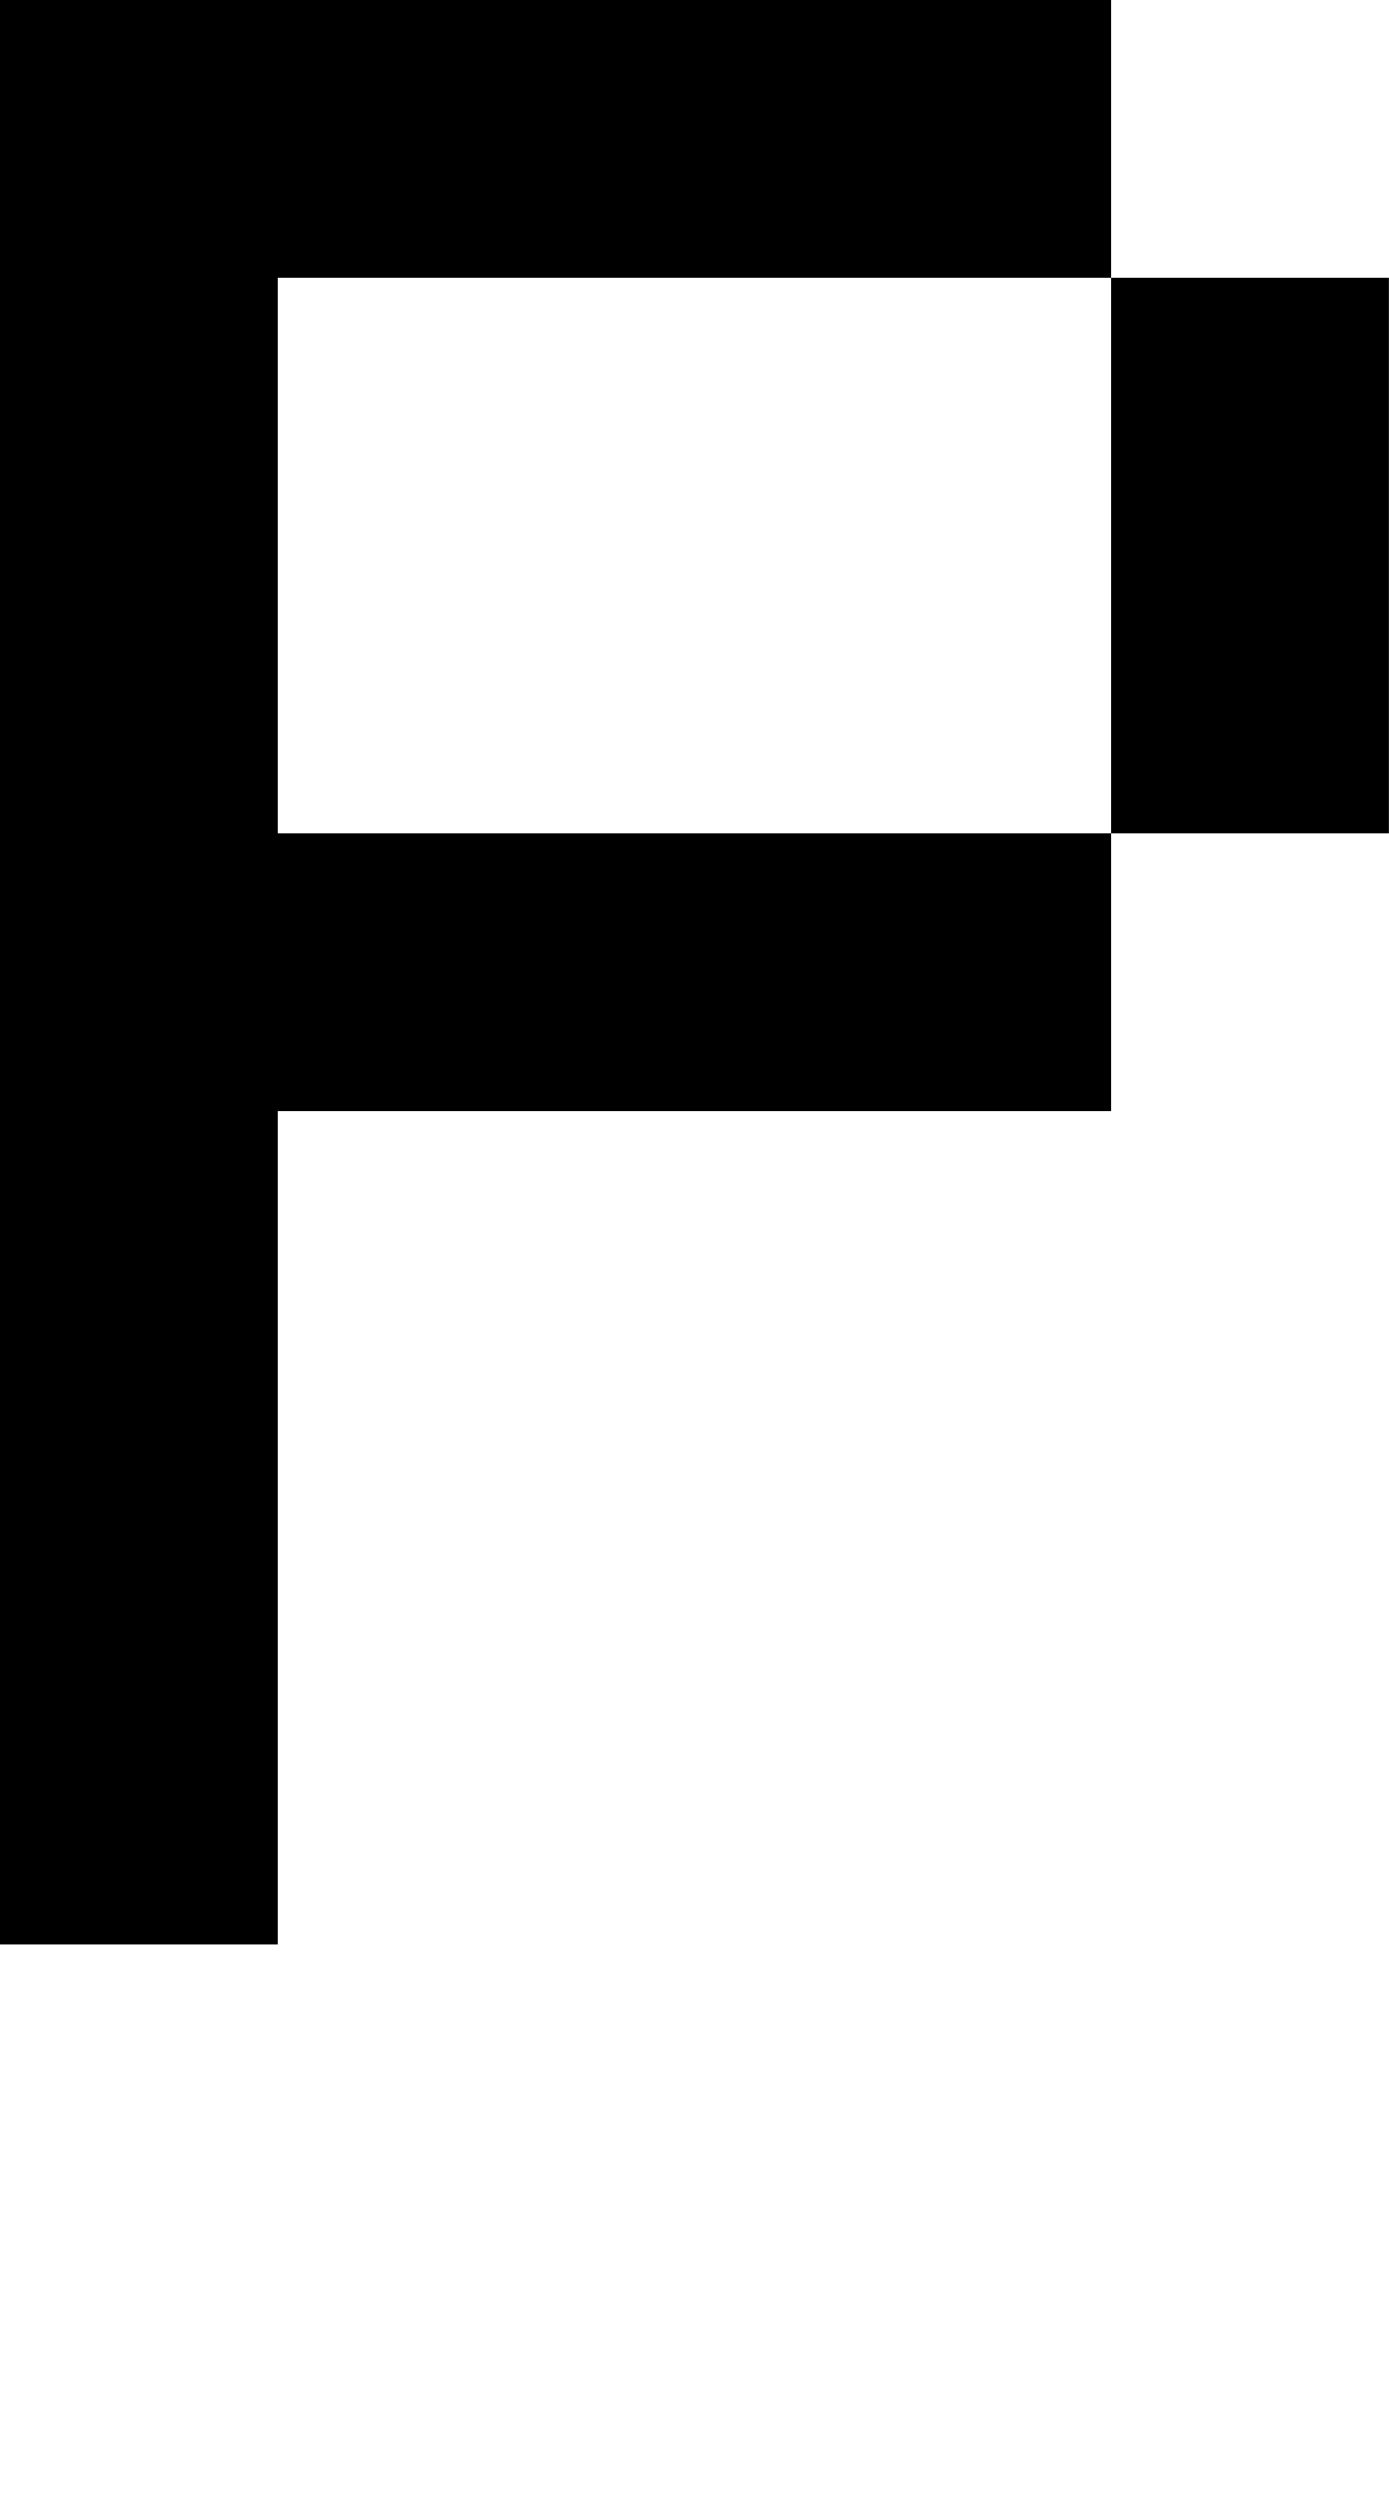
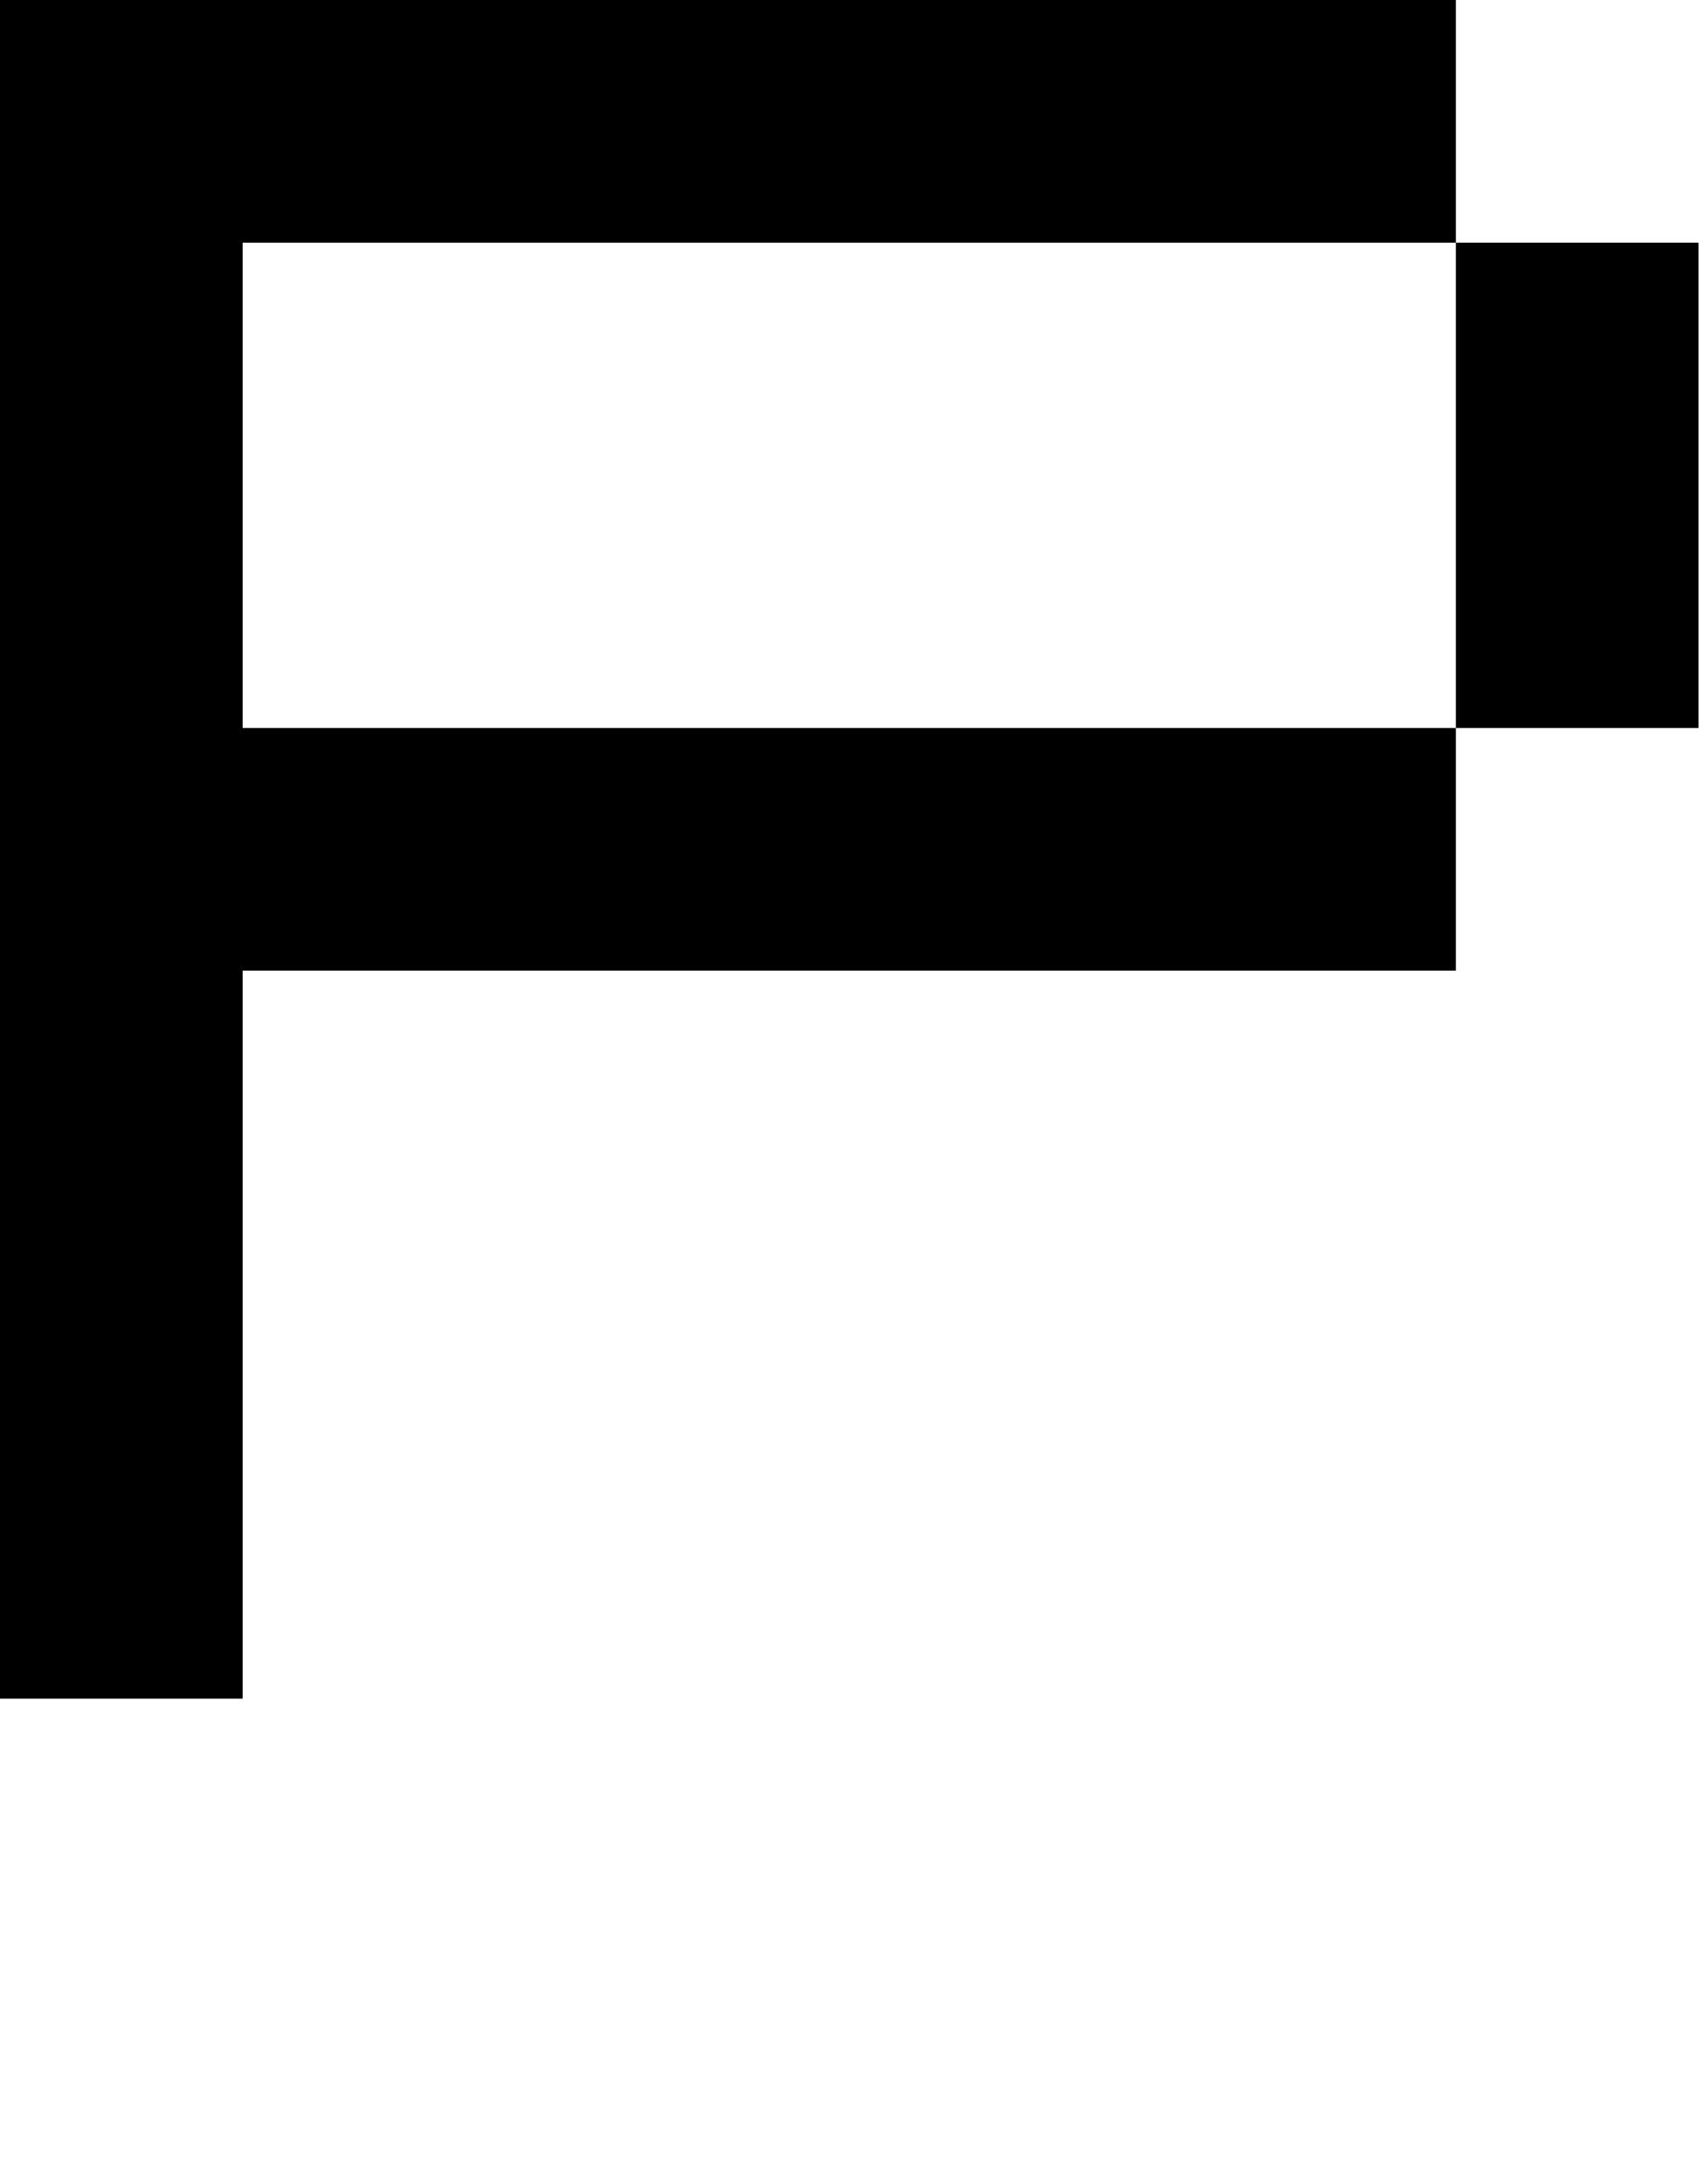
- <svg xmlns="http://www.w3.org/2000/svg" viewBox="0,0,5,9">
-   <path d="       M4,1       L5,1       L5,3       L4,3       L4,4       L1,4       L1,7       L0,7       L0,0       L4,0       Z       L1,1       L1,3       L4,3       Z" />
+ <svg xmlns="http://www.w3.org/2000/svg" viewBox="0,0,7,9">
+   <path d="       M6,1       L7,1       L7,3       L6,3       L6,4       L1,4       L1,7       L0,7       L0,0       L6,0       Z       L1,1       L1,3       L6,3       Z" />
</svg>
